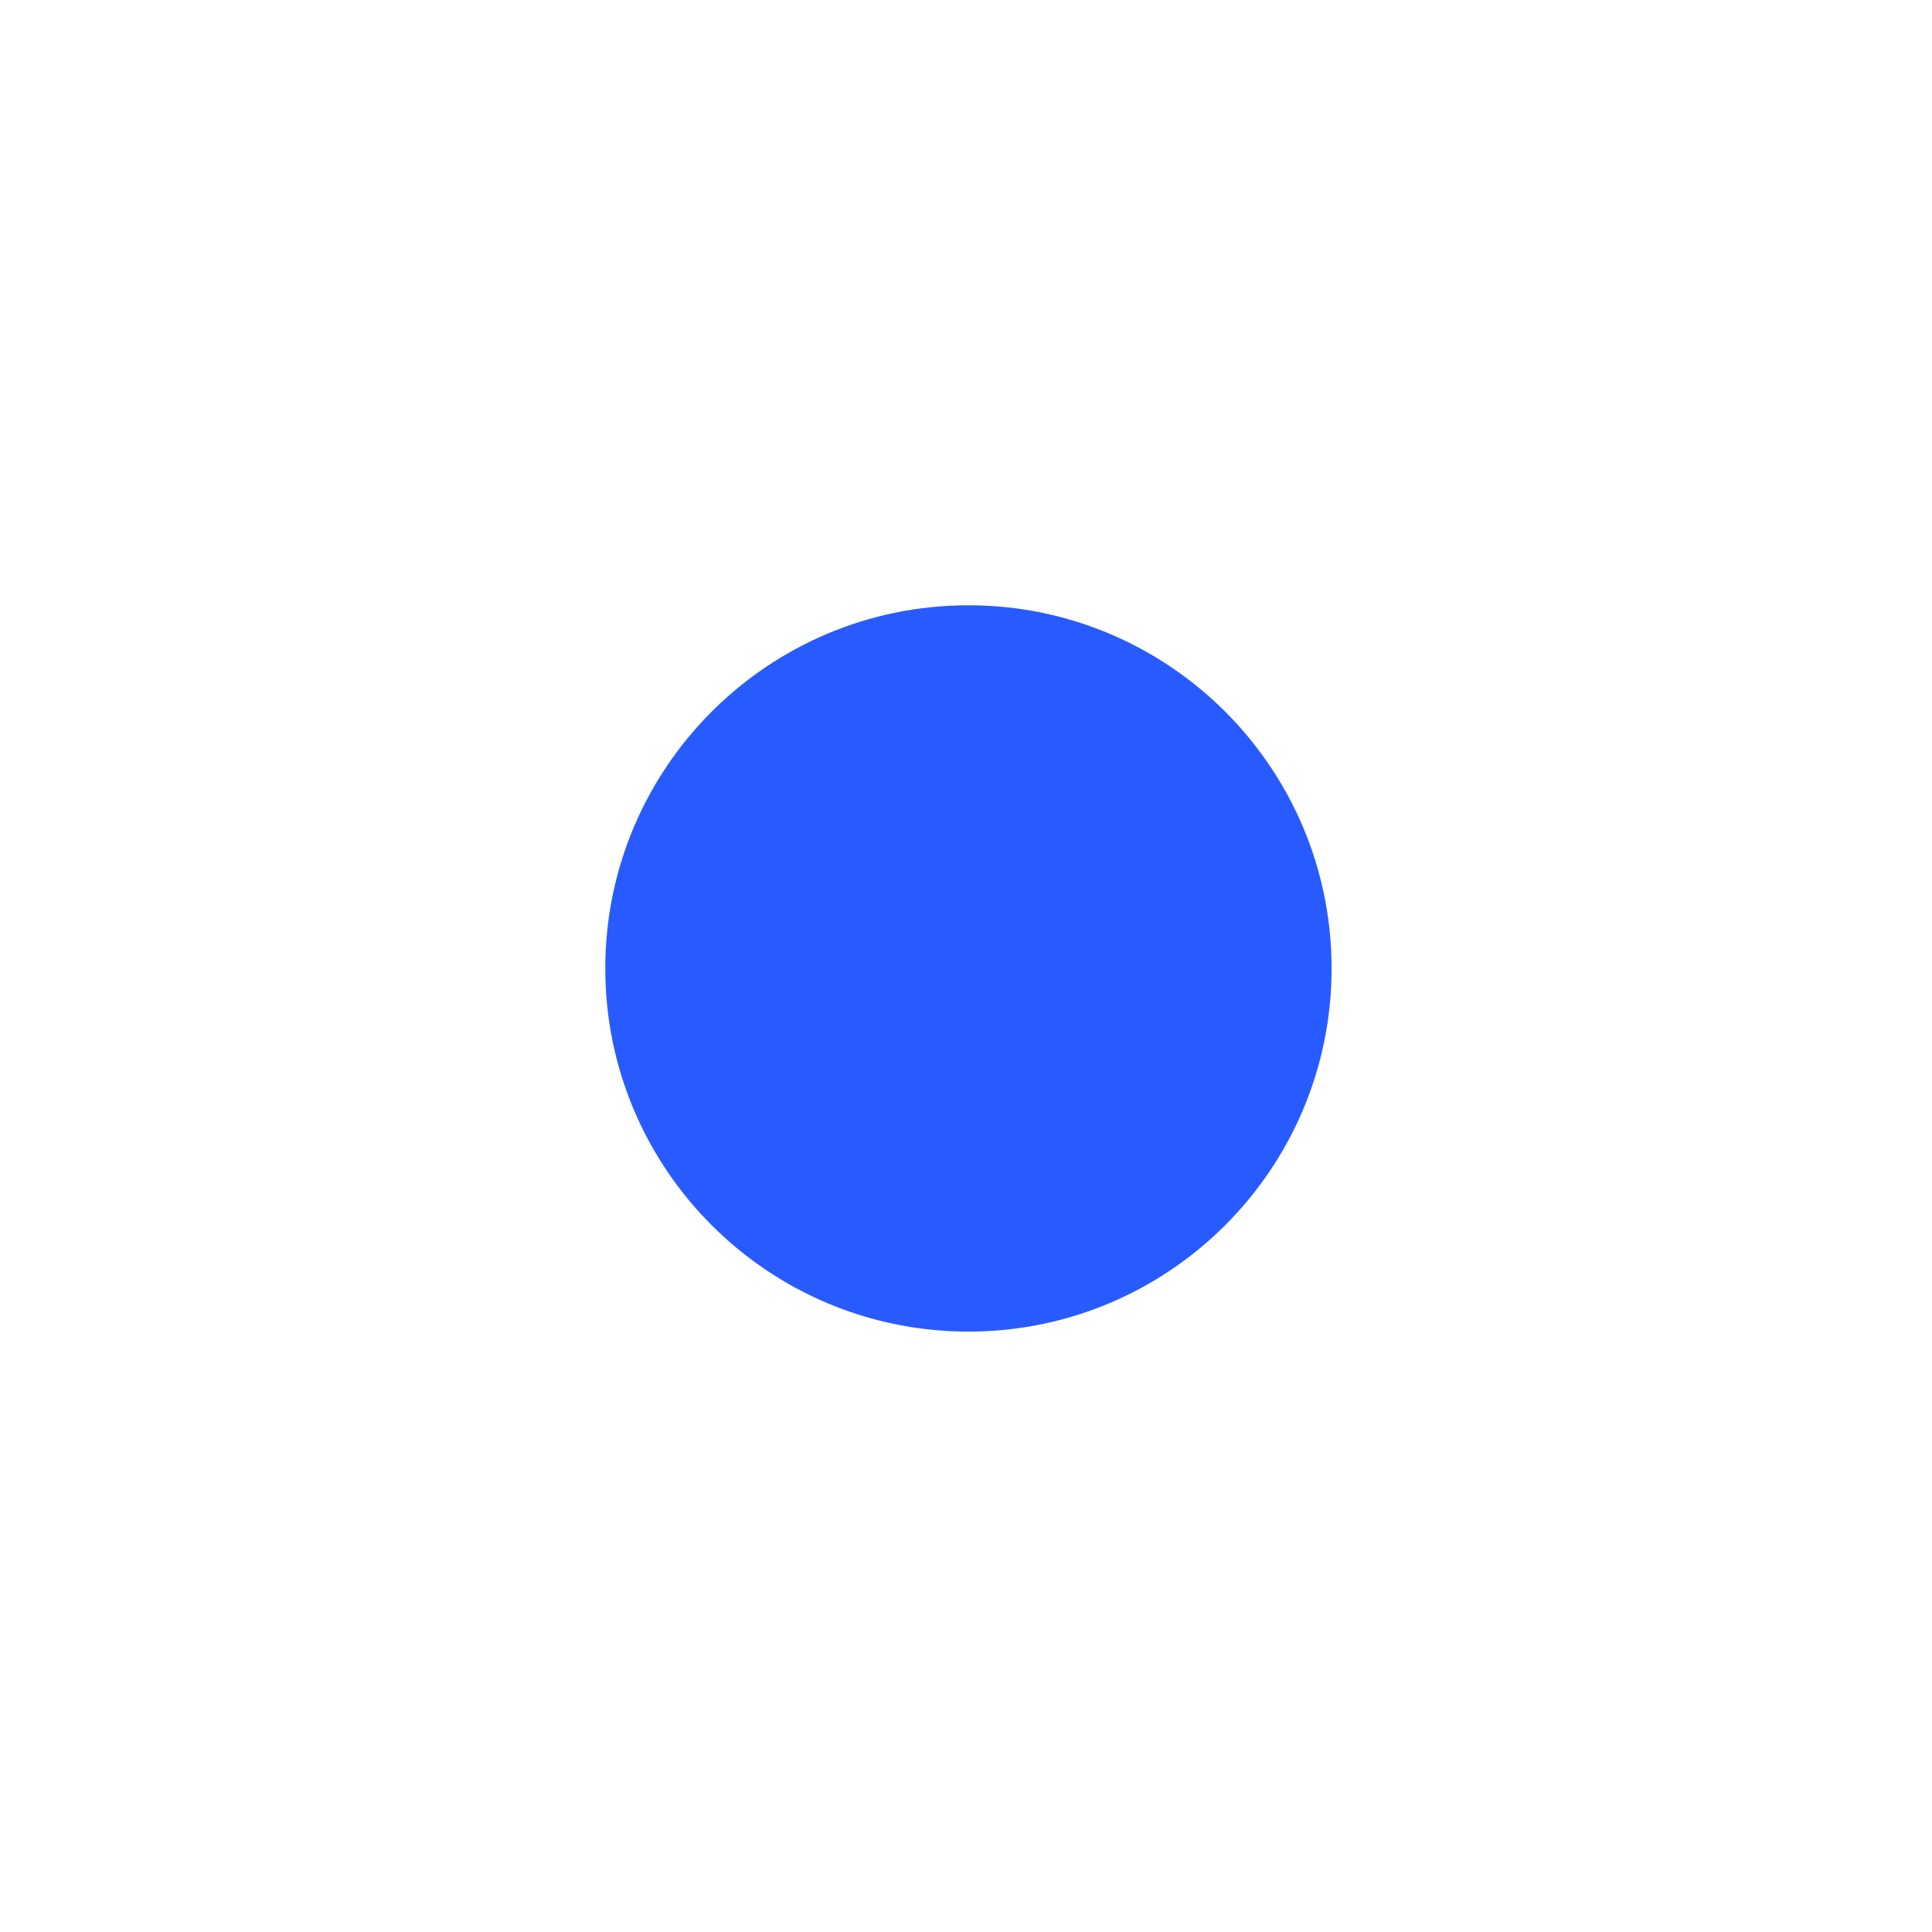
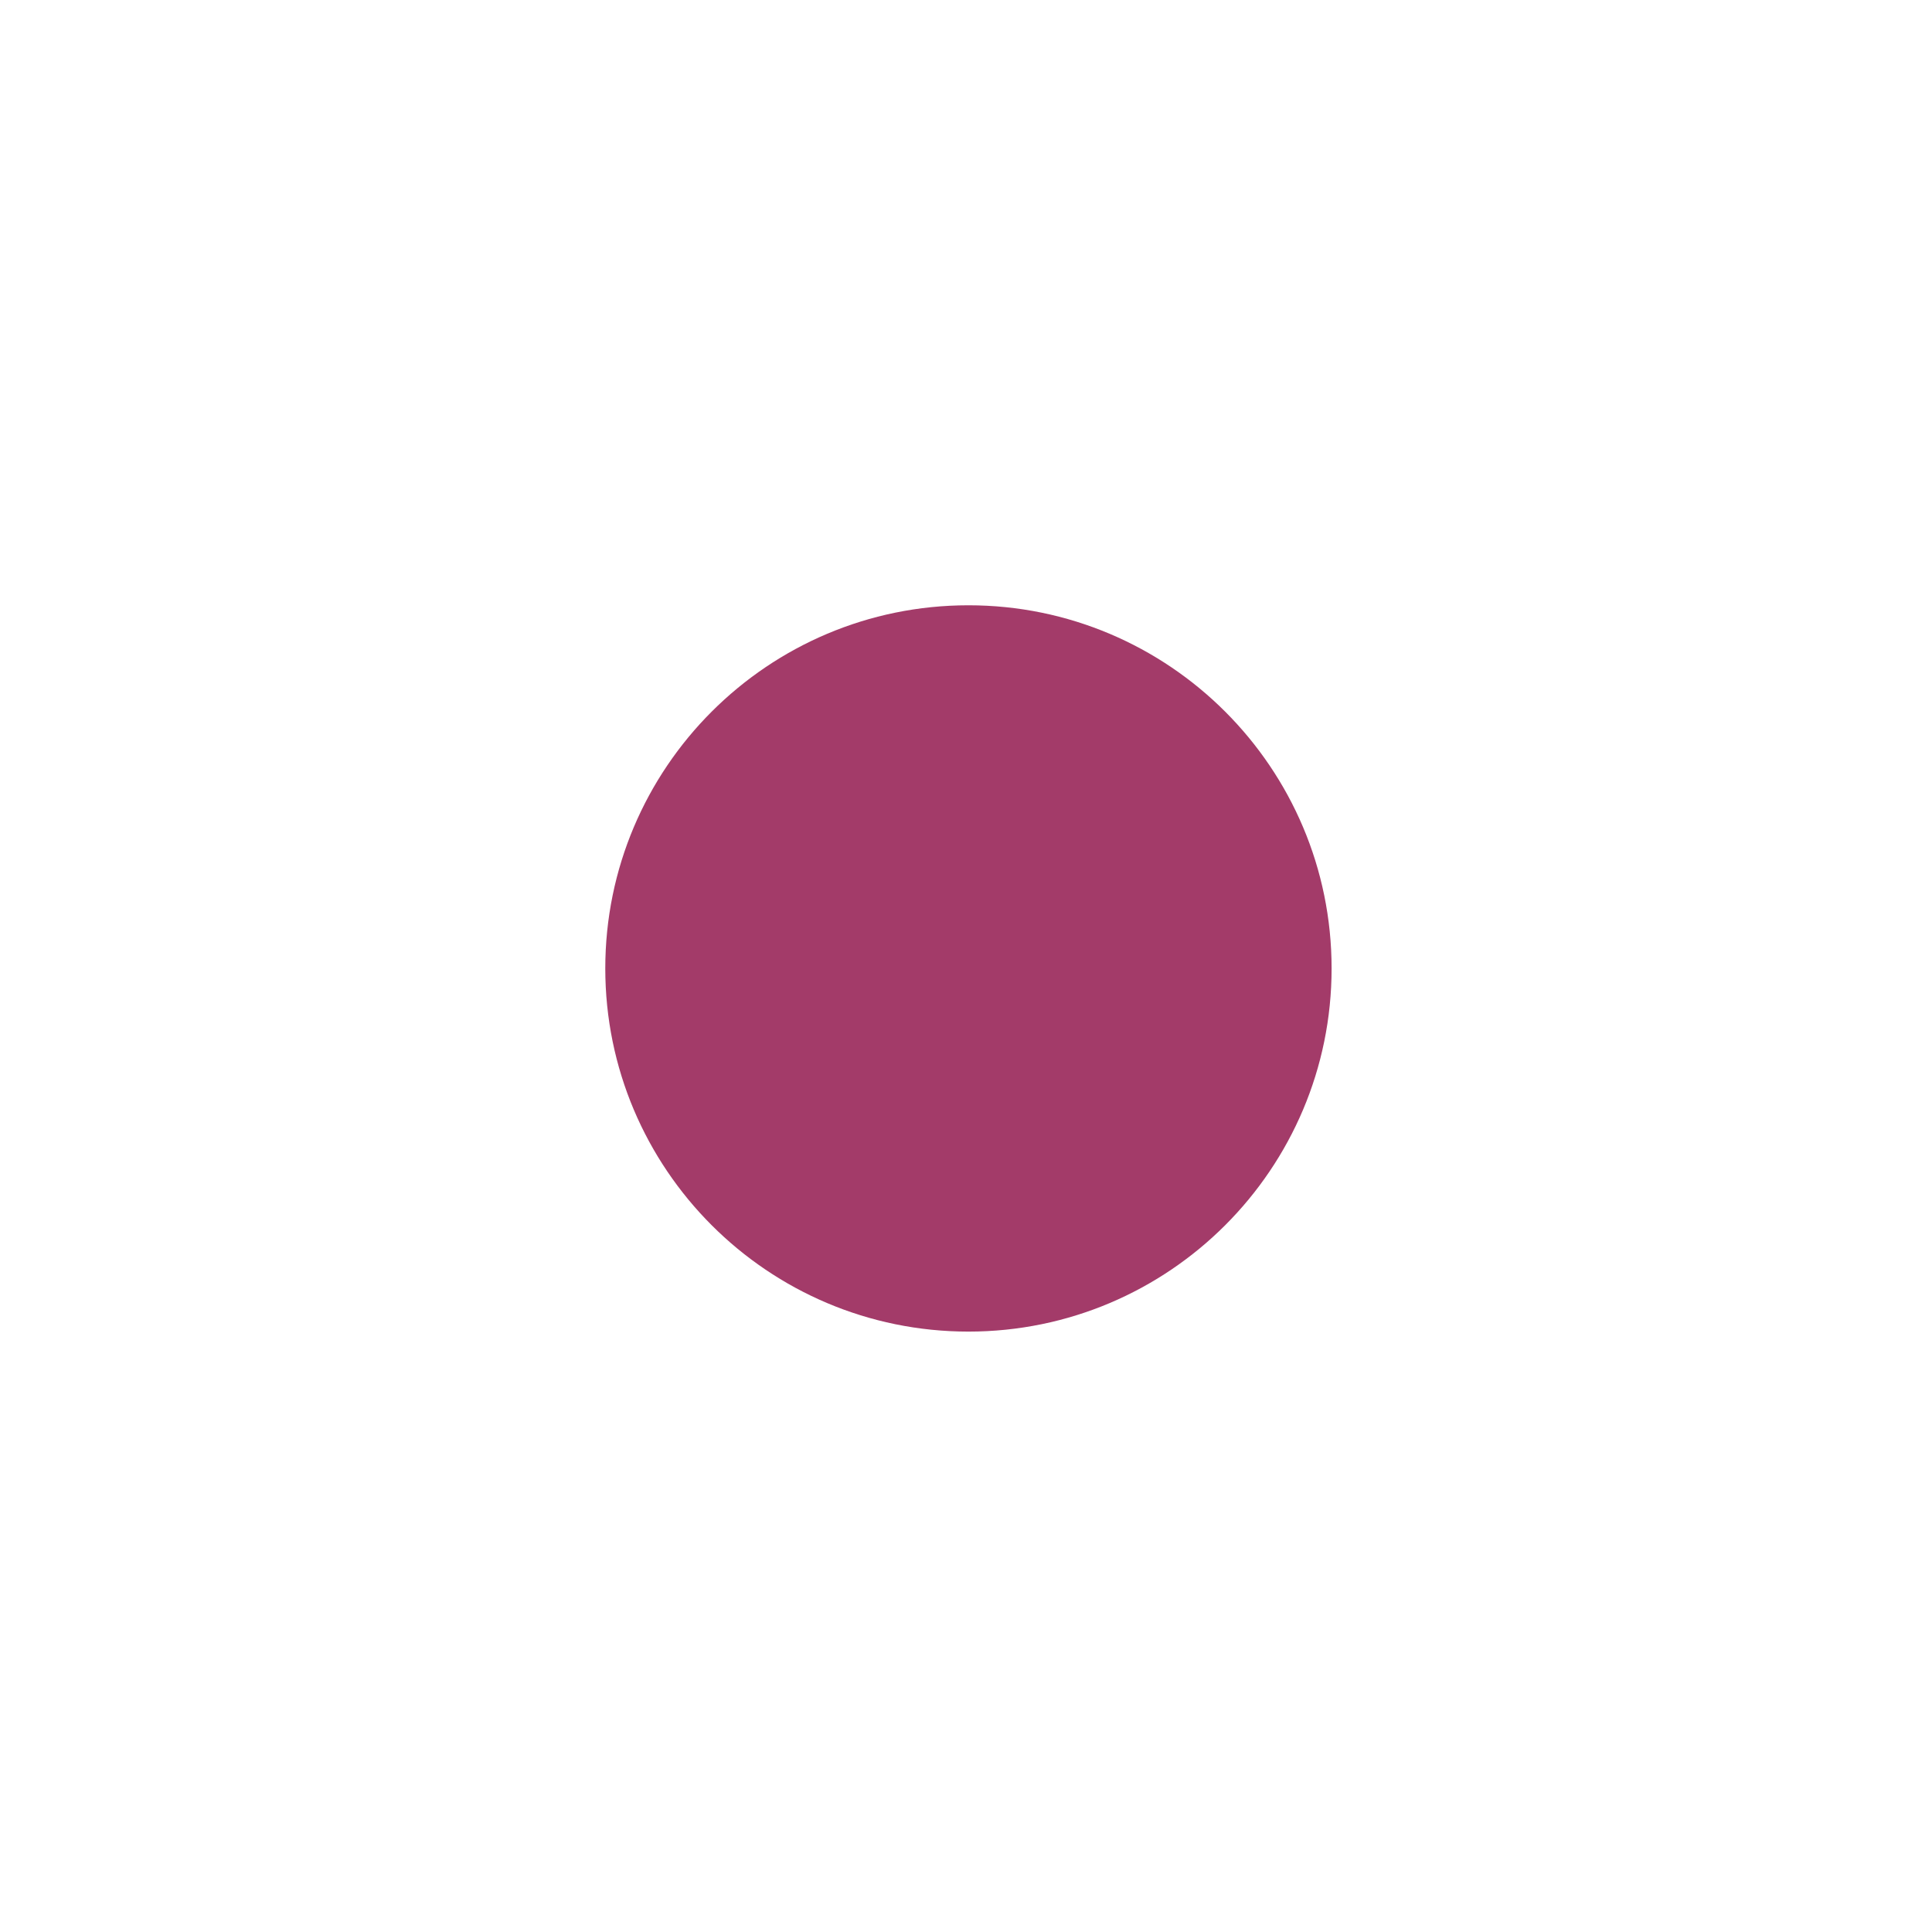
<svg xmlns="http://www.w3.org/2000/svg" width="133pt" height="133pt" viewBox="0 0 133 133" version="1.1">
  <g id="surface1">
-     <path style=" stroke:none;fill-rule:nonzero;fill:#285bff;fill-opacity:1;" d="M 91.668 66.668 C 91.668 80.469 80.469 91.668 66.668 91.668 C 52.863 91.668 41.668 80.469 41.668 66.668 C 41.668 52.863 52.863 41.668 66.668 41.668 C 80.469 41.668 91.668 52.863 91.668 66.668 Z M 91.668 66.668 " />
+     <path style=" stroke:none;fill-rule:nonzero;fill:#a33b69;fill-opacity:1;" d="M 91.668 66.668 C 91.668 80.469 80.469 91.668 66.668 91.668 C 52.863 91.668 41.668 80.469 41.668 66.668 C 41.668 52.863 52.863 41.668 66.668 41.668 C 80.469 41.668 91.668 52.863 91.668 66.668 Z M 91.668 66.668 " />
  </g>
</svg>
